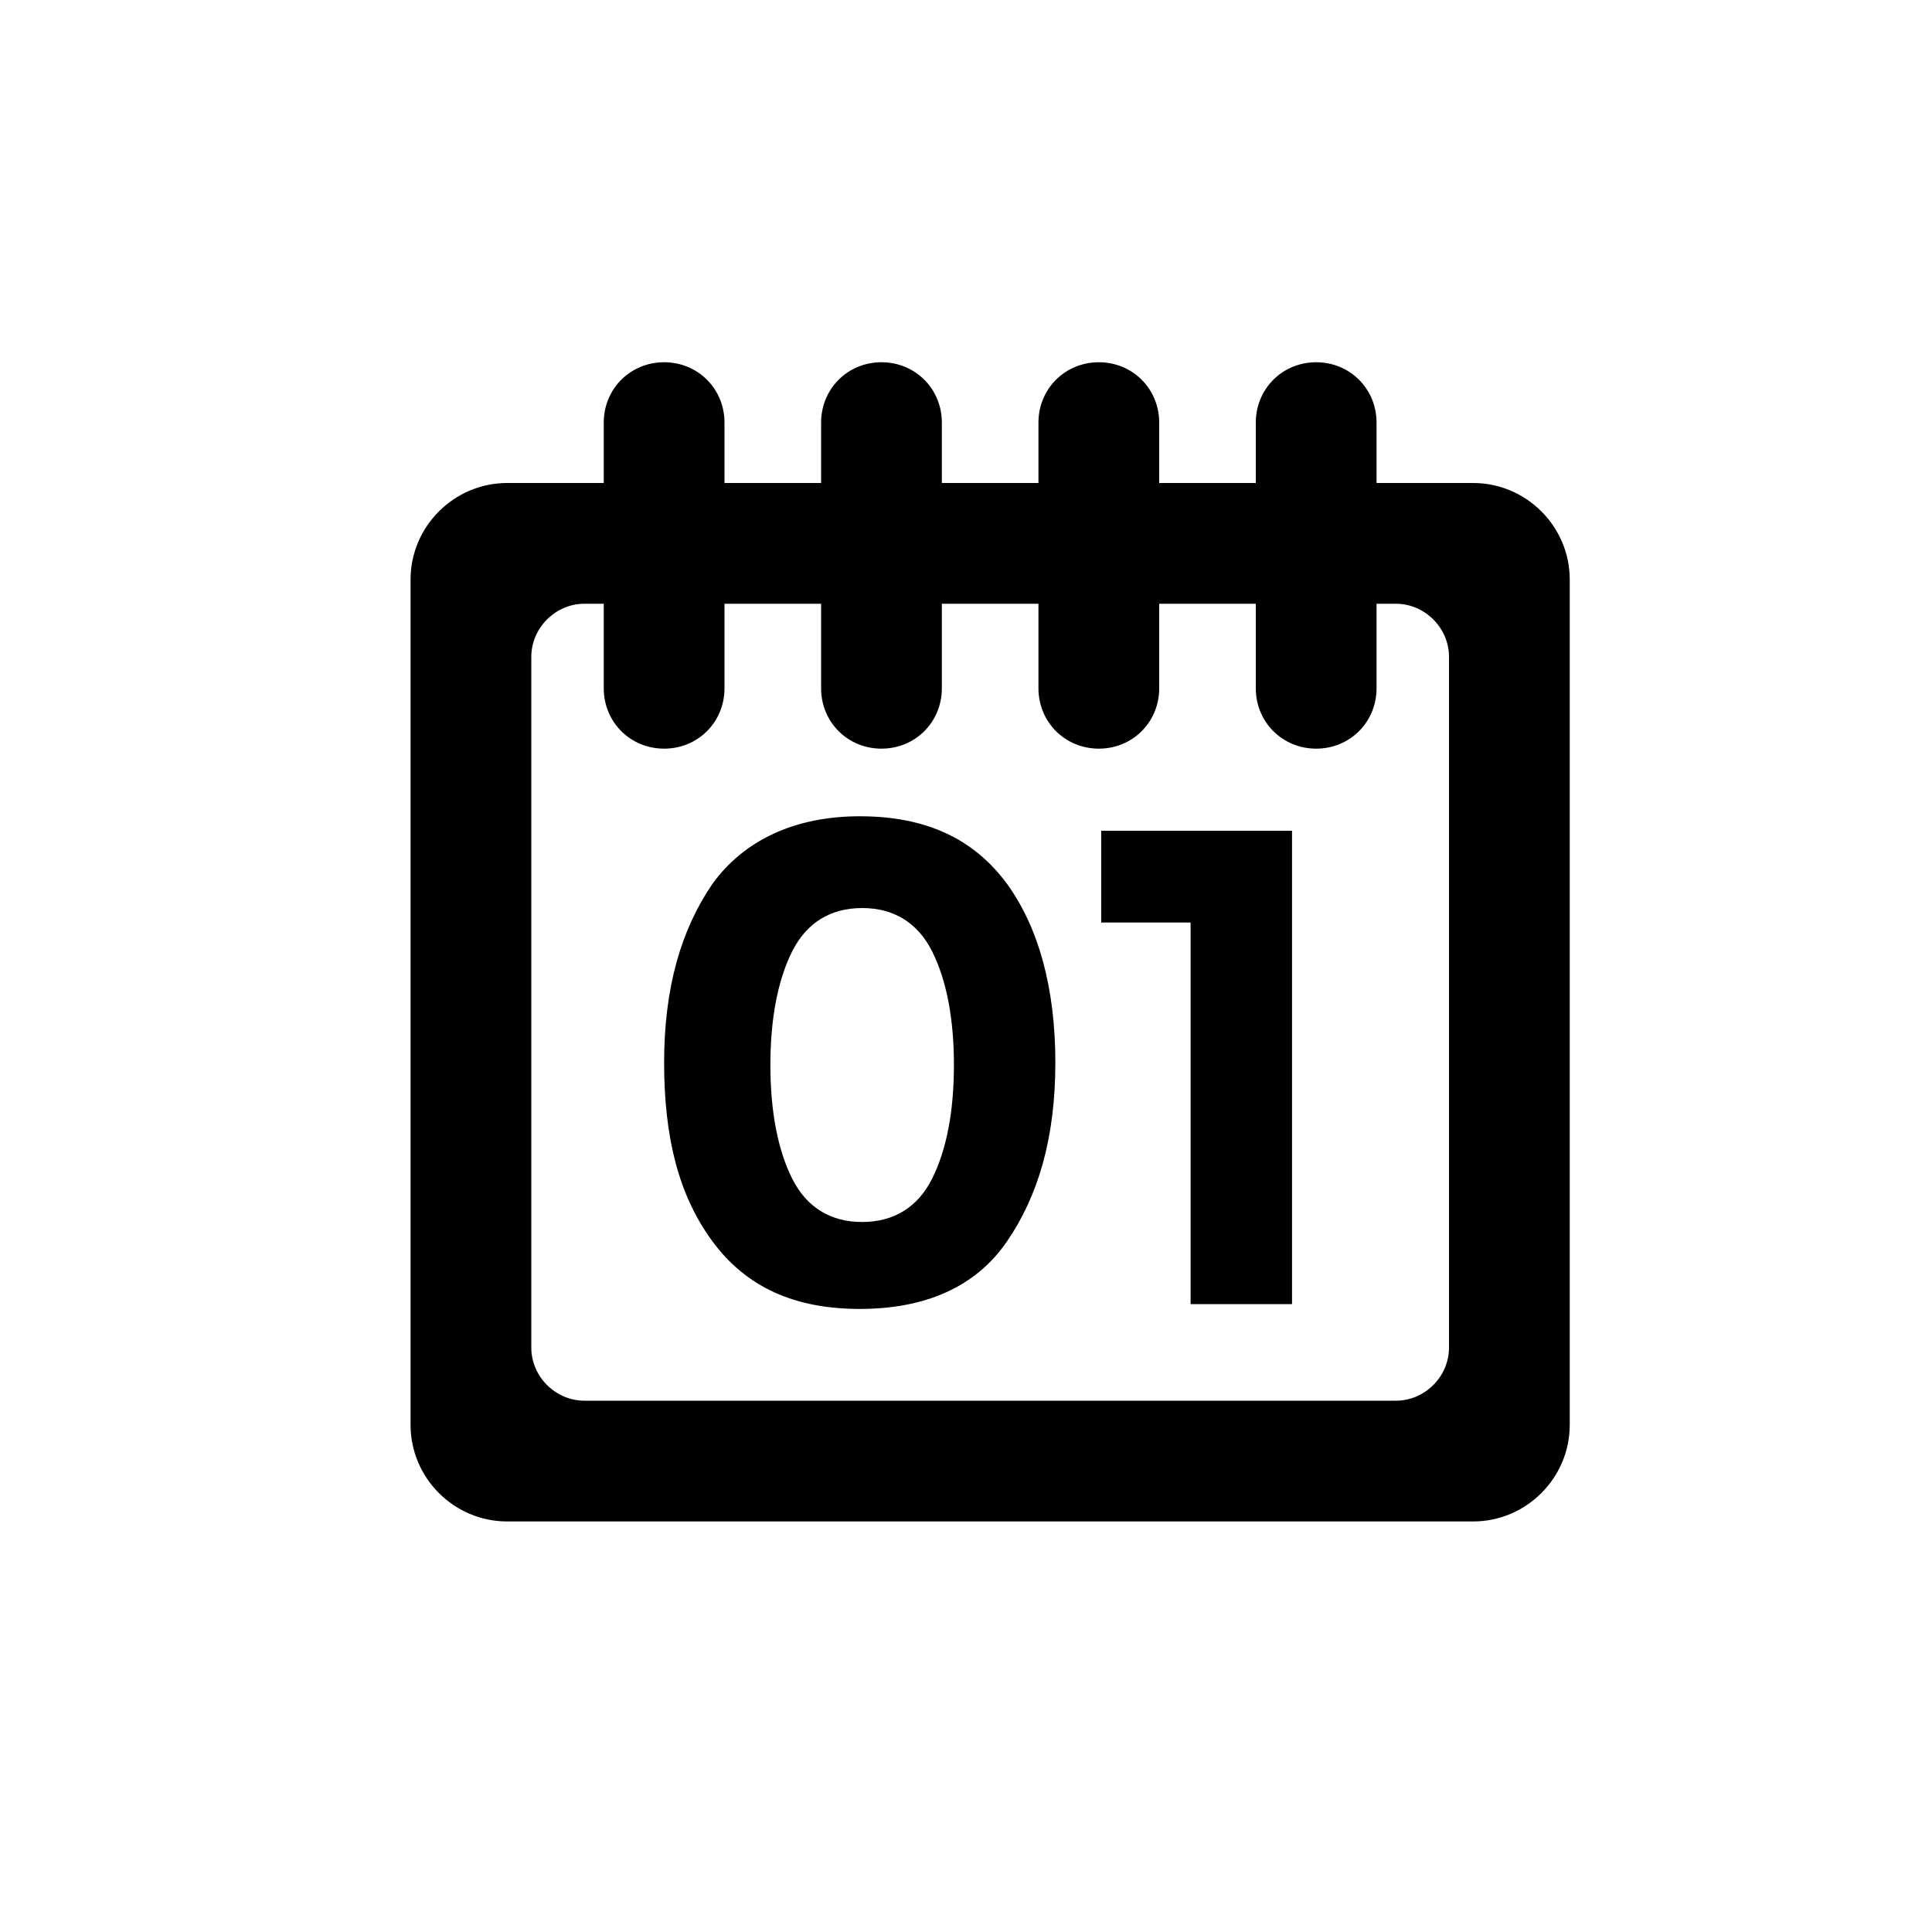
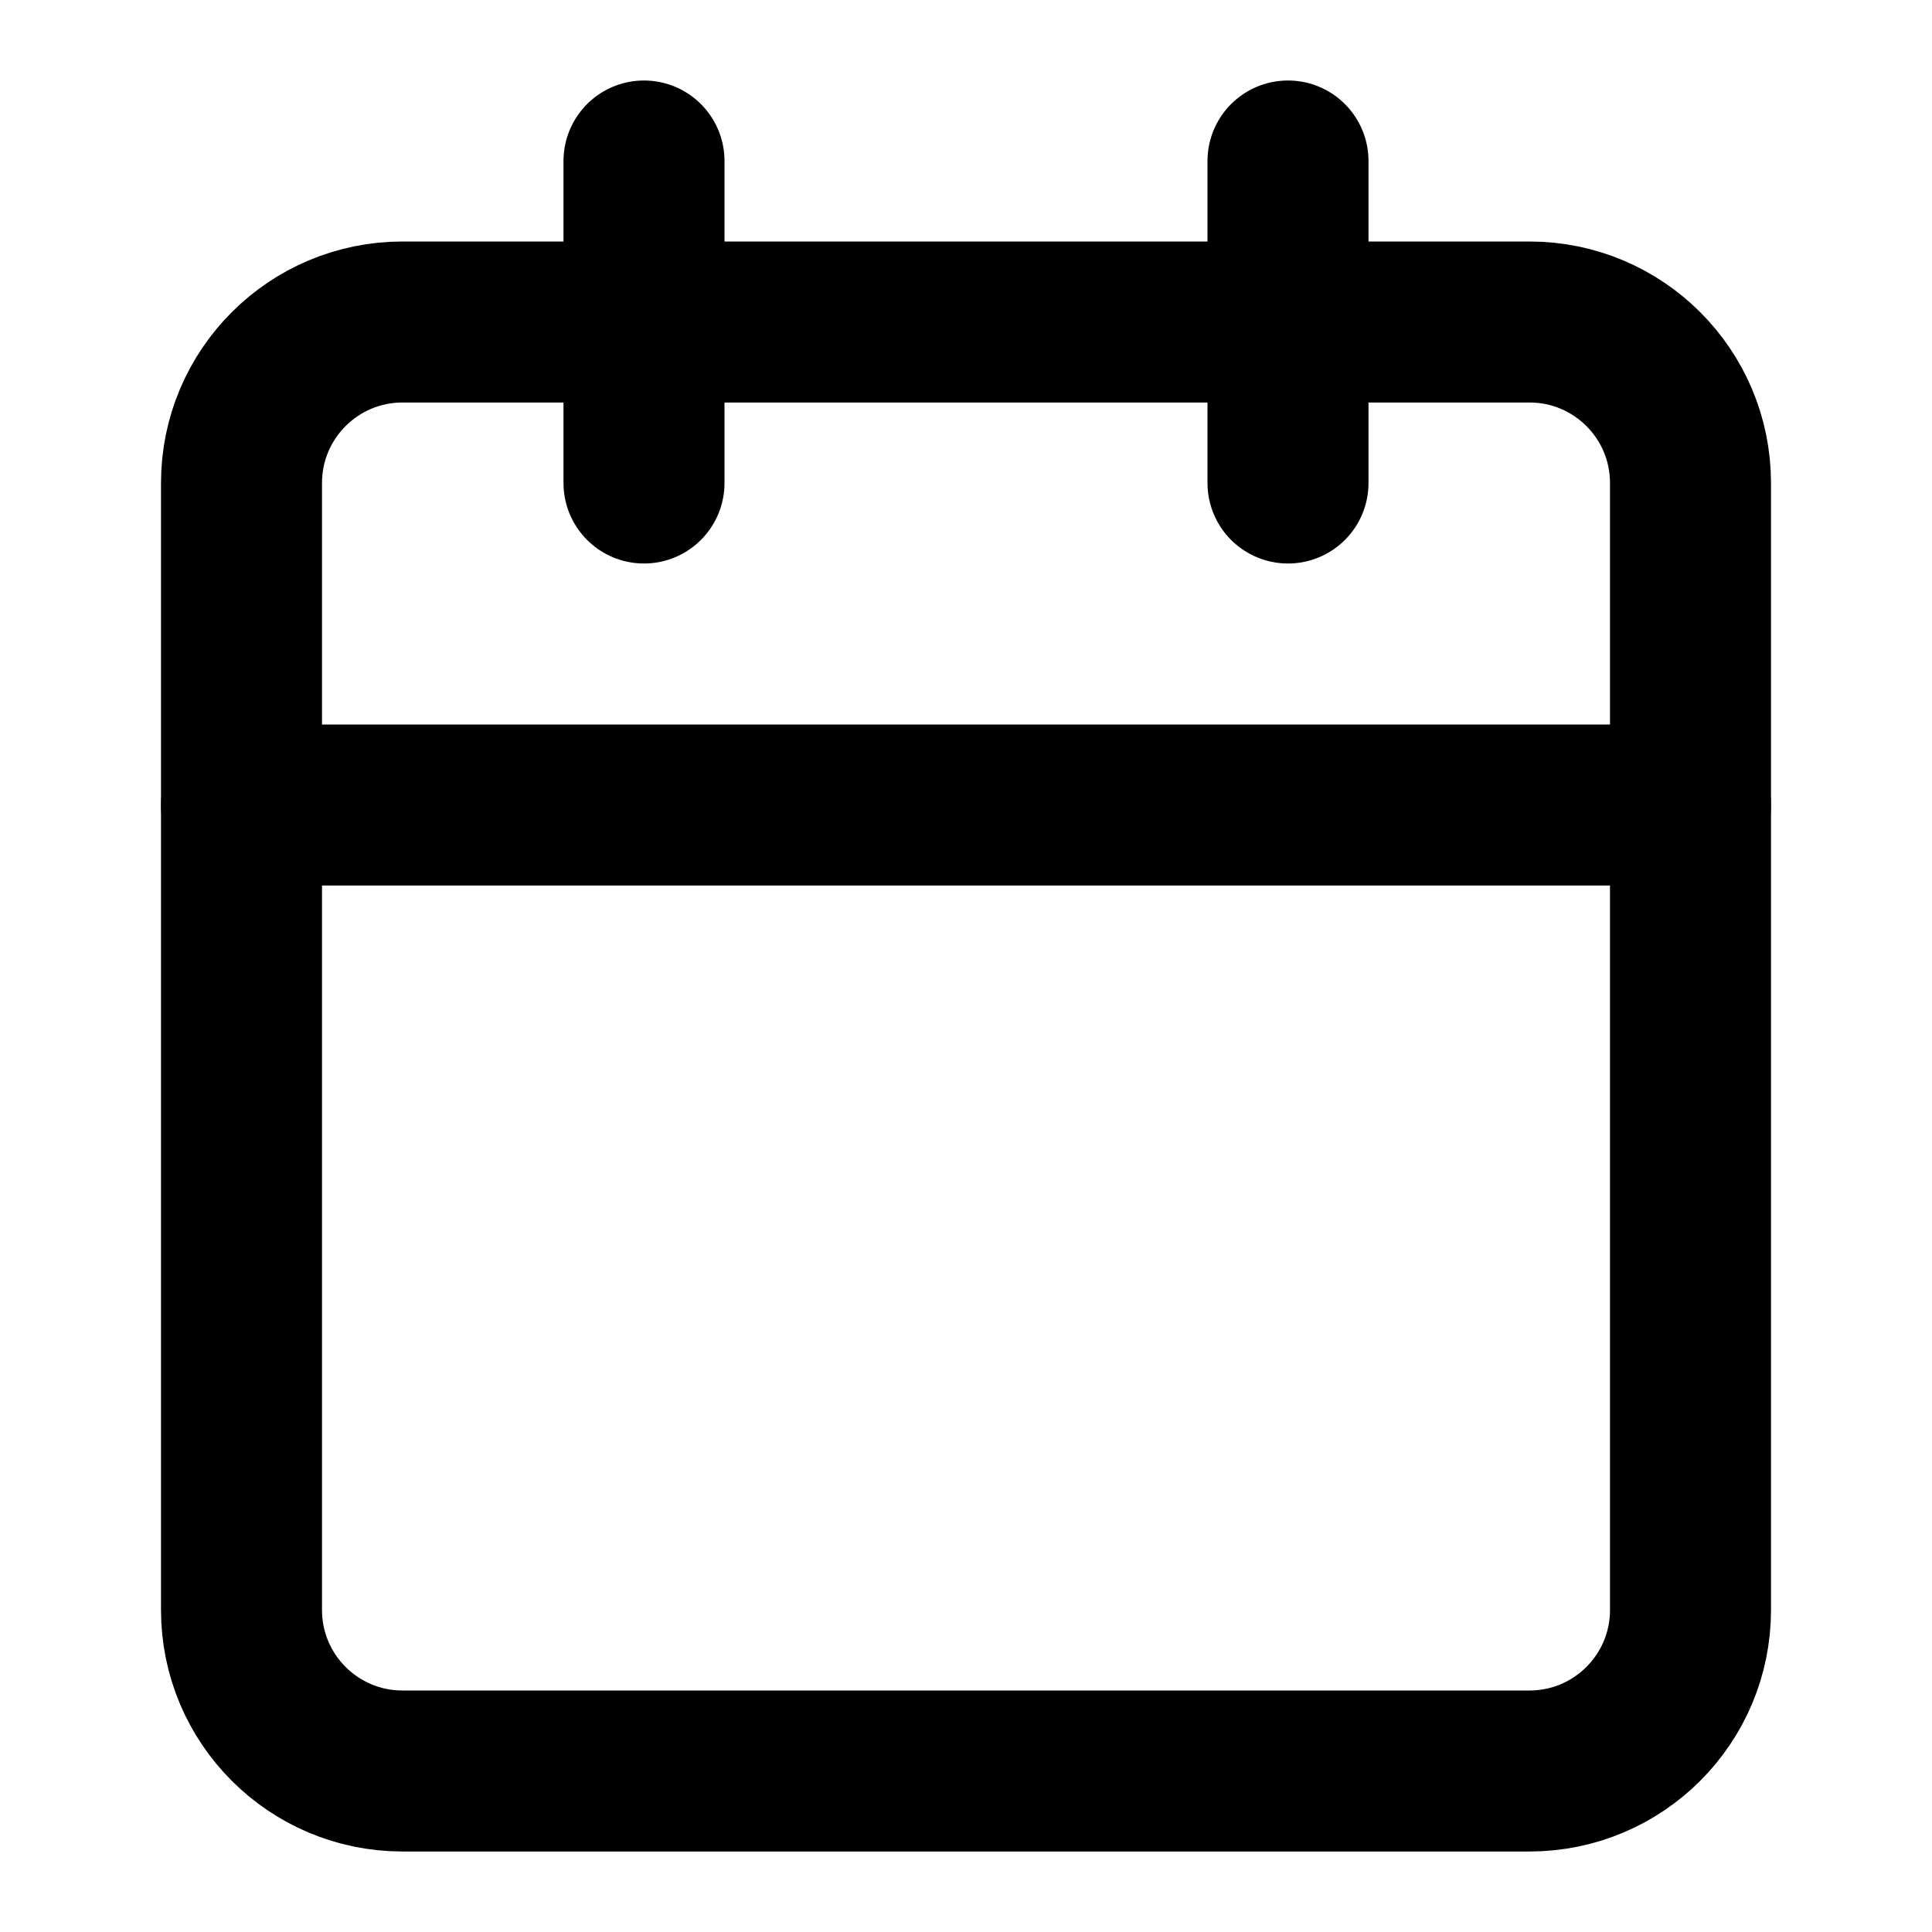
- <svg xmlns="http://www.w3.org/2000/svg" width="80" height="80" viewBox="0 0 80 80">
-   <path d="M35.6 54.2c-2.7 0-4.7-.9-6.1-2.8s-2-4.3-2-7.4c0-3.1.7-5.5 2-7.4 1.3-1.8 3.4-2.8 6.1-2.8 2.7 0 4.7.9 6.1 2.8 1.3 1.8 2 4.3 2 7.4 0 3.1-.7 5.5-2 7.4-1.3 1.9-3.4 2.8-6.1 2.8zm-2.8-14.8c-.6 1.2-.9 2.8-.9 4.7s.3 3.5.9 4.7c.6 1.2 1.6 1.8 2.9 1.8s2.3-.6 2.9-1.8c.6-1.2.9-2.8.9-4.7s-.3-3.5-.9-4.7c-.6-1.2-1.6-1.8-2.9-1.8s-2.3.6-2.9 1.8zm12.8-5h7.9V54h-4.2V38.2h-3.7v-3.8z" />
-   <path d="M17 59c0 2.2 1.8 4 4 4h40c2.2 0 4-1.8 4-4V24c0-2.2-1.8-4-4-4h-4v-2.5c0-1.4-1.1-2.5-2.5-2.5S52 16.1 52 17.5V20h-4v-2.5c0-1.4-1.1-2.5-2.5-2.5S43 16.1 43 17.5V20h-4v-2.5c0-1.4-1.1-2.5-2.5-2.5S34 16.1 34 17.5V20h-4v-2.5c0-1.4-1.1-2.5-2.5-2.5S25 16.1 25 17.5V20h-4c-2.2 0-4 1.8-4 4v35zm7.2-34h.8v3.5c0 1.4 1.1 2.5 2.5 2.5s2.5-1.1 2.5-2.5V25h4v3.5c0 1.4 1.1 2.5 2.5 2.5s2.5-1.1 2.5-2.5V25h4v3.5c0 1.4 1.1 2.5 2.5 2.5s2.5-1.1 2.5-2.5V25h4v3.5c0 1.4 1.1 2.5 2.5 2.5s2.5-1.1 2.5-2.5V25h.8c1.2 0 2.2 1 2.2 2.2v28.6c0 1.2-1 2.2-2.2 2.2H24.2C23 58 22 57 22 55.8V27.2c0-1.2 1-2.2 2.2-2.2z" />
+ <svg xmlns="http://www.w3.org/2000/svg" width="24" height="24" viewBox="0 0 24 24" fill="none" stroke="currentColor" stroke-width="2" stroke-linecap="round" stroke-linejoin="round" class="feather feather-calendar">
+   <rect x="3" y="4" width="18" height="18" rx="2" ry="2" />
+   <line x1="16" y1="2" x2="16" y2="6" />
+   <line x1="8" y1="2" x2="8" y2="6" />
+   <line x1="3" y1="10" x2="21" y2="10" />
</svg>
